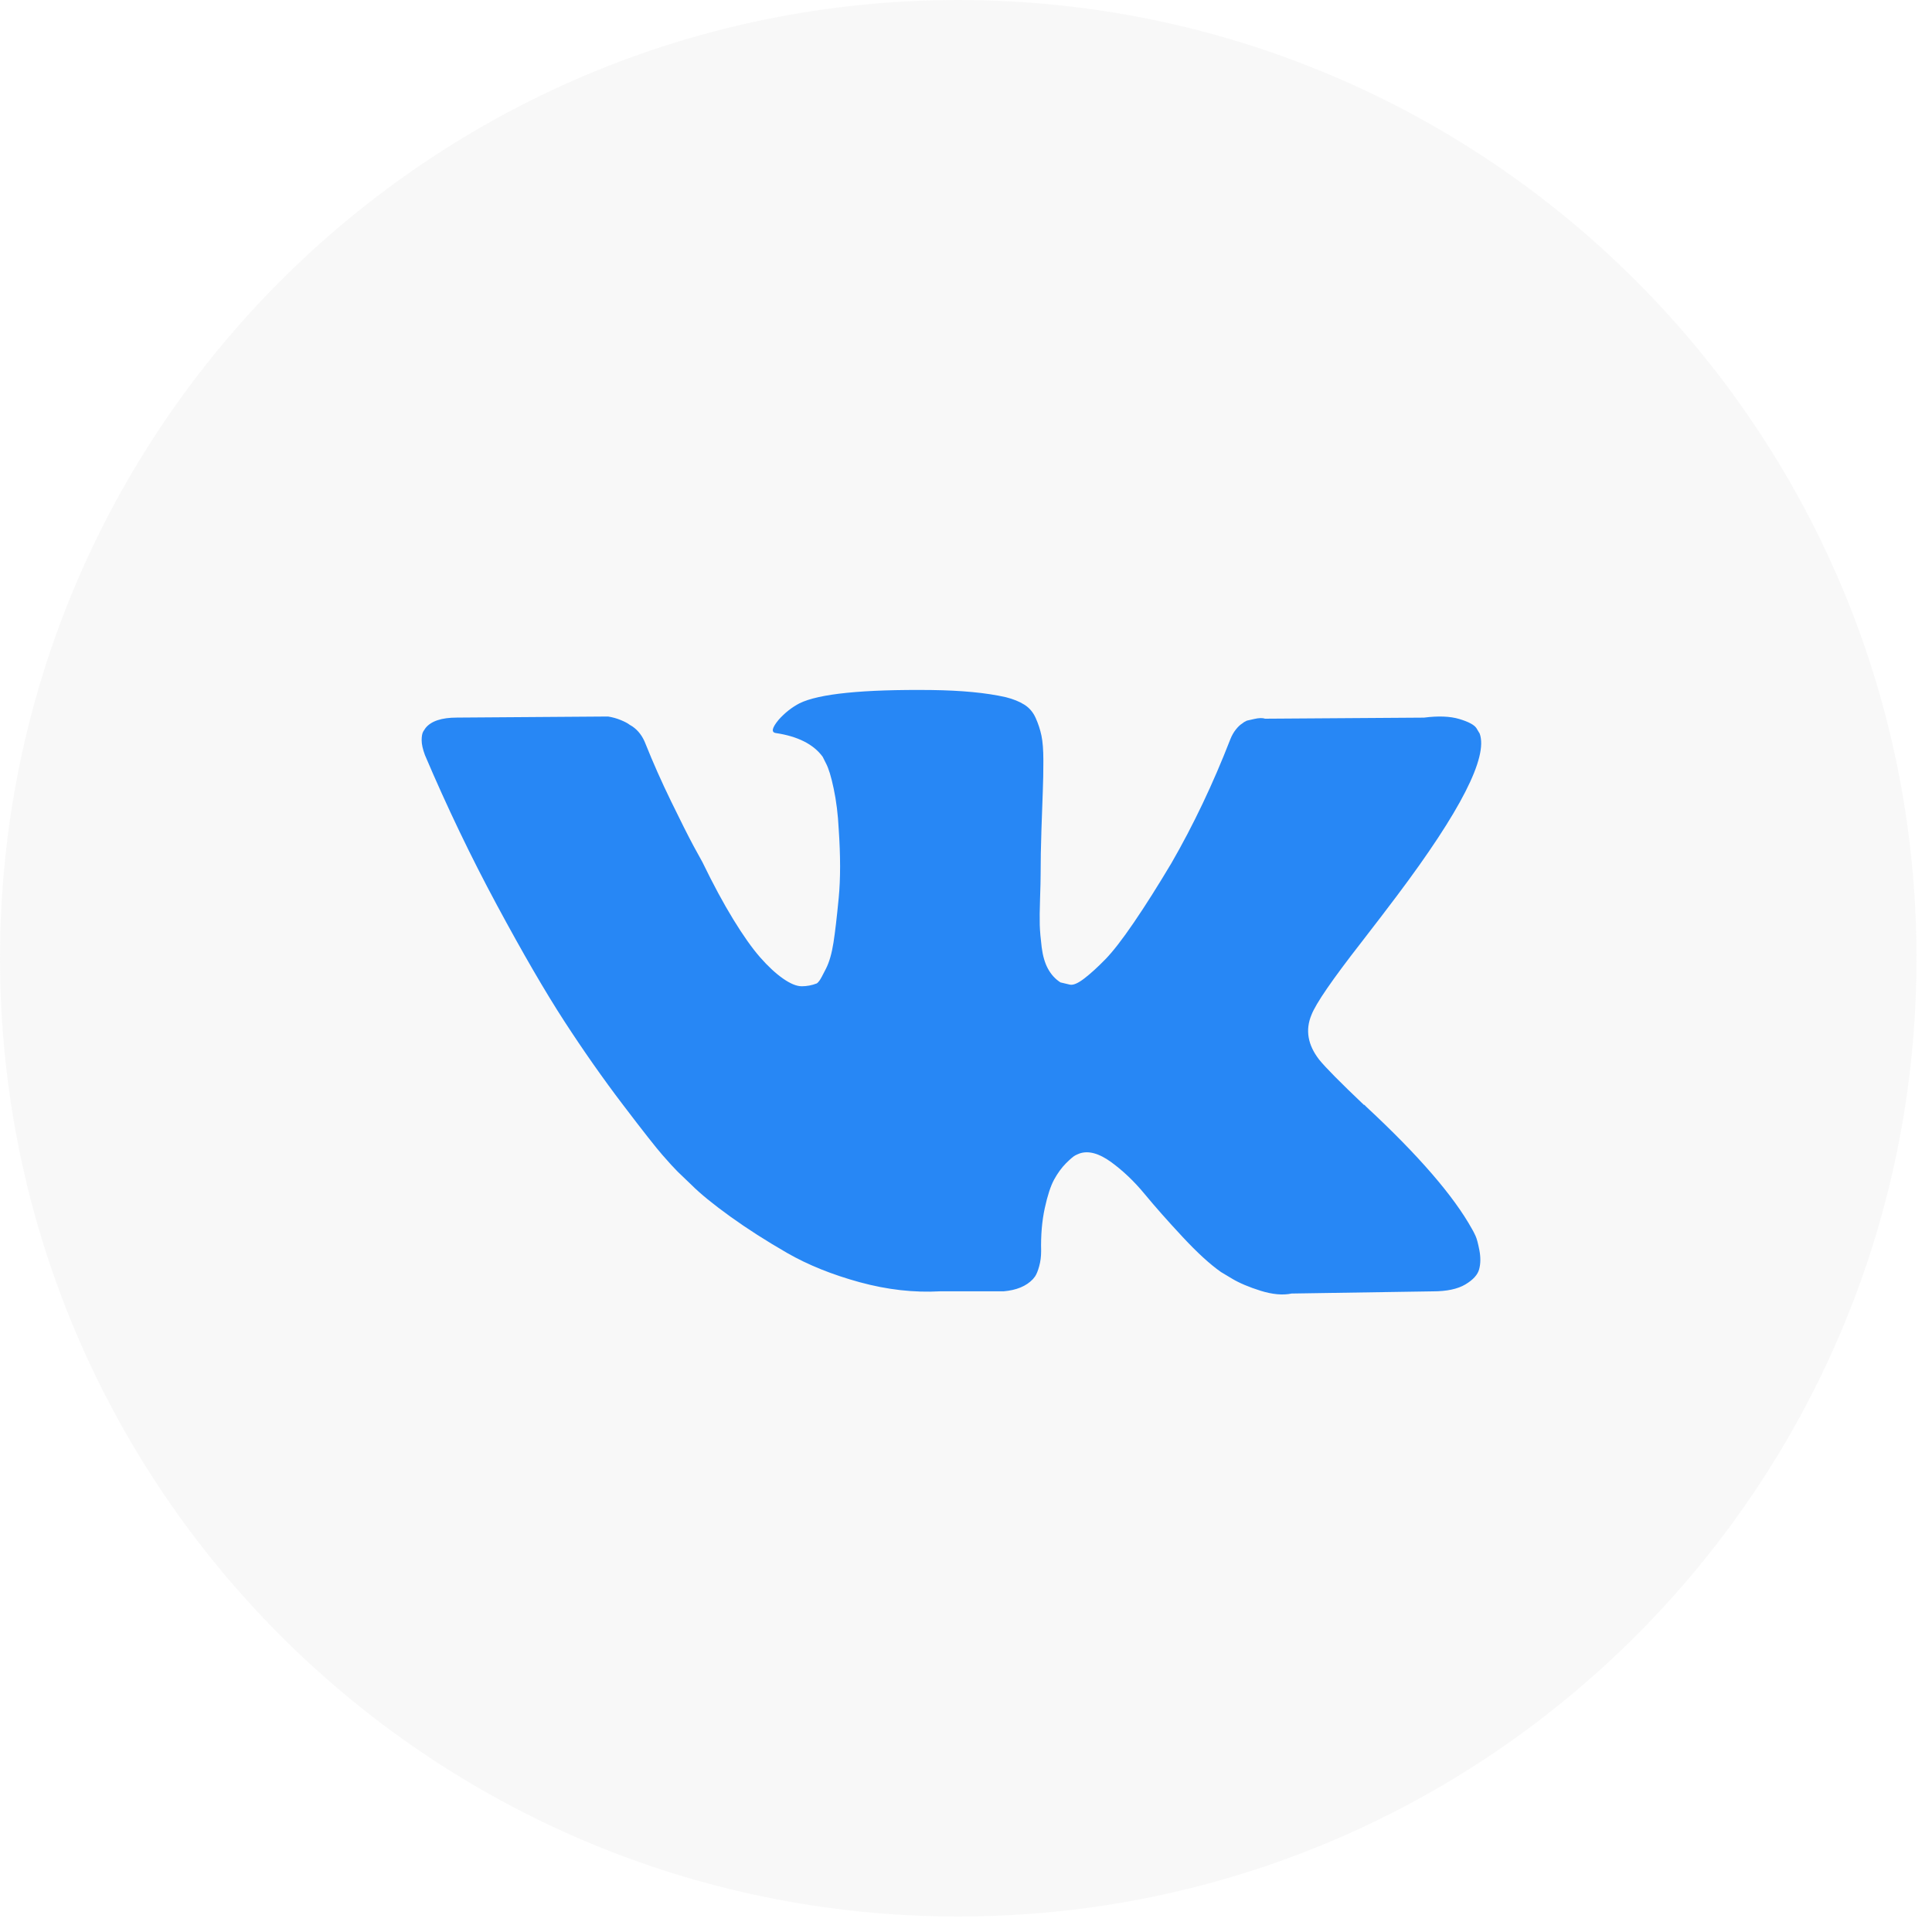
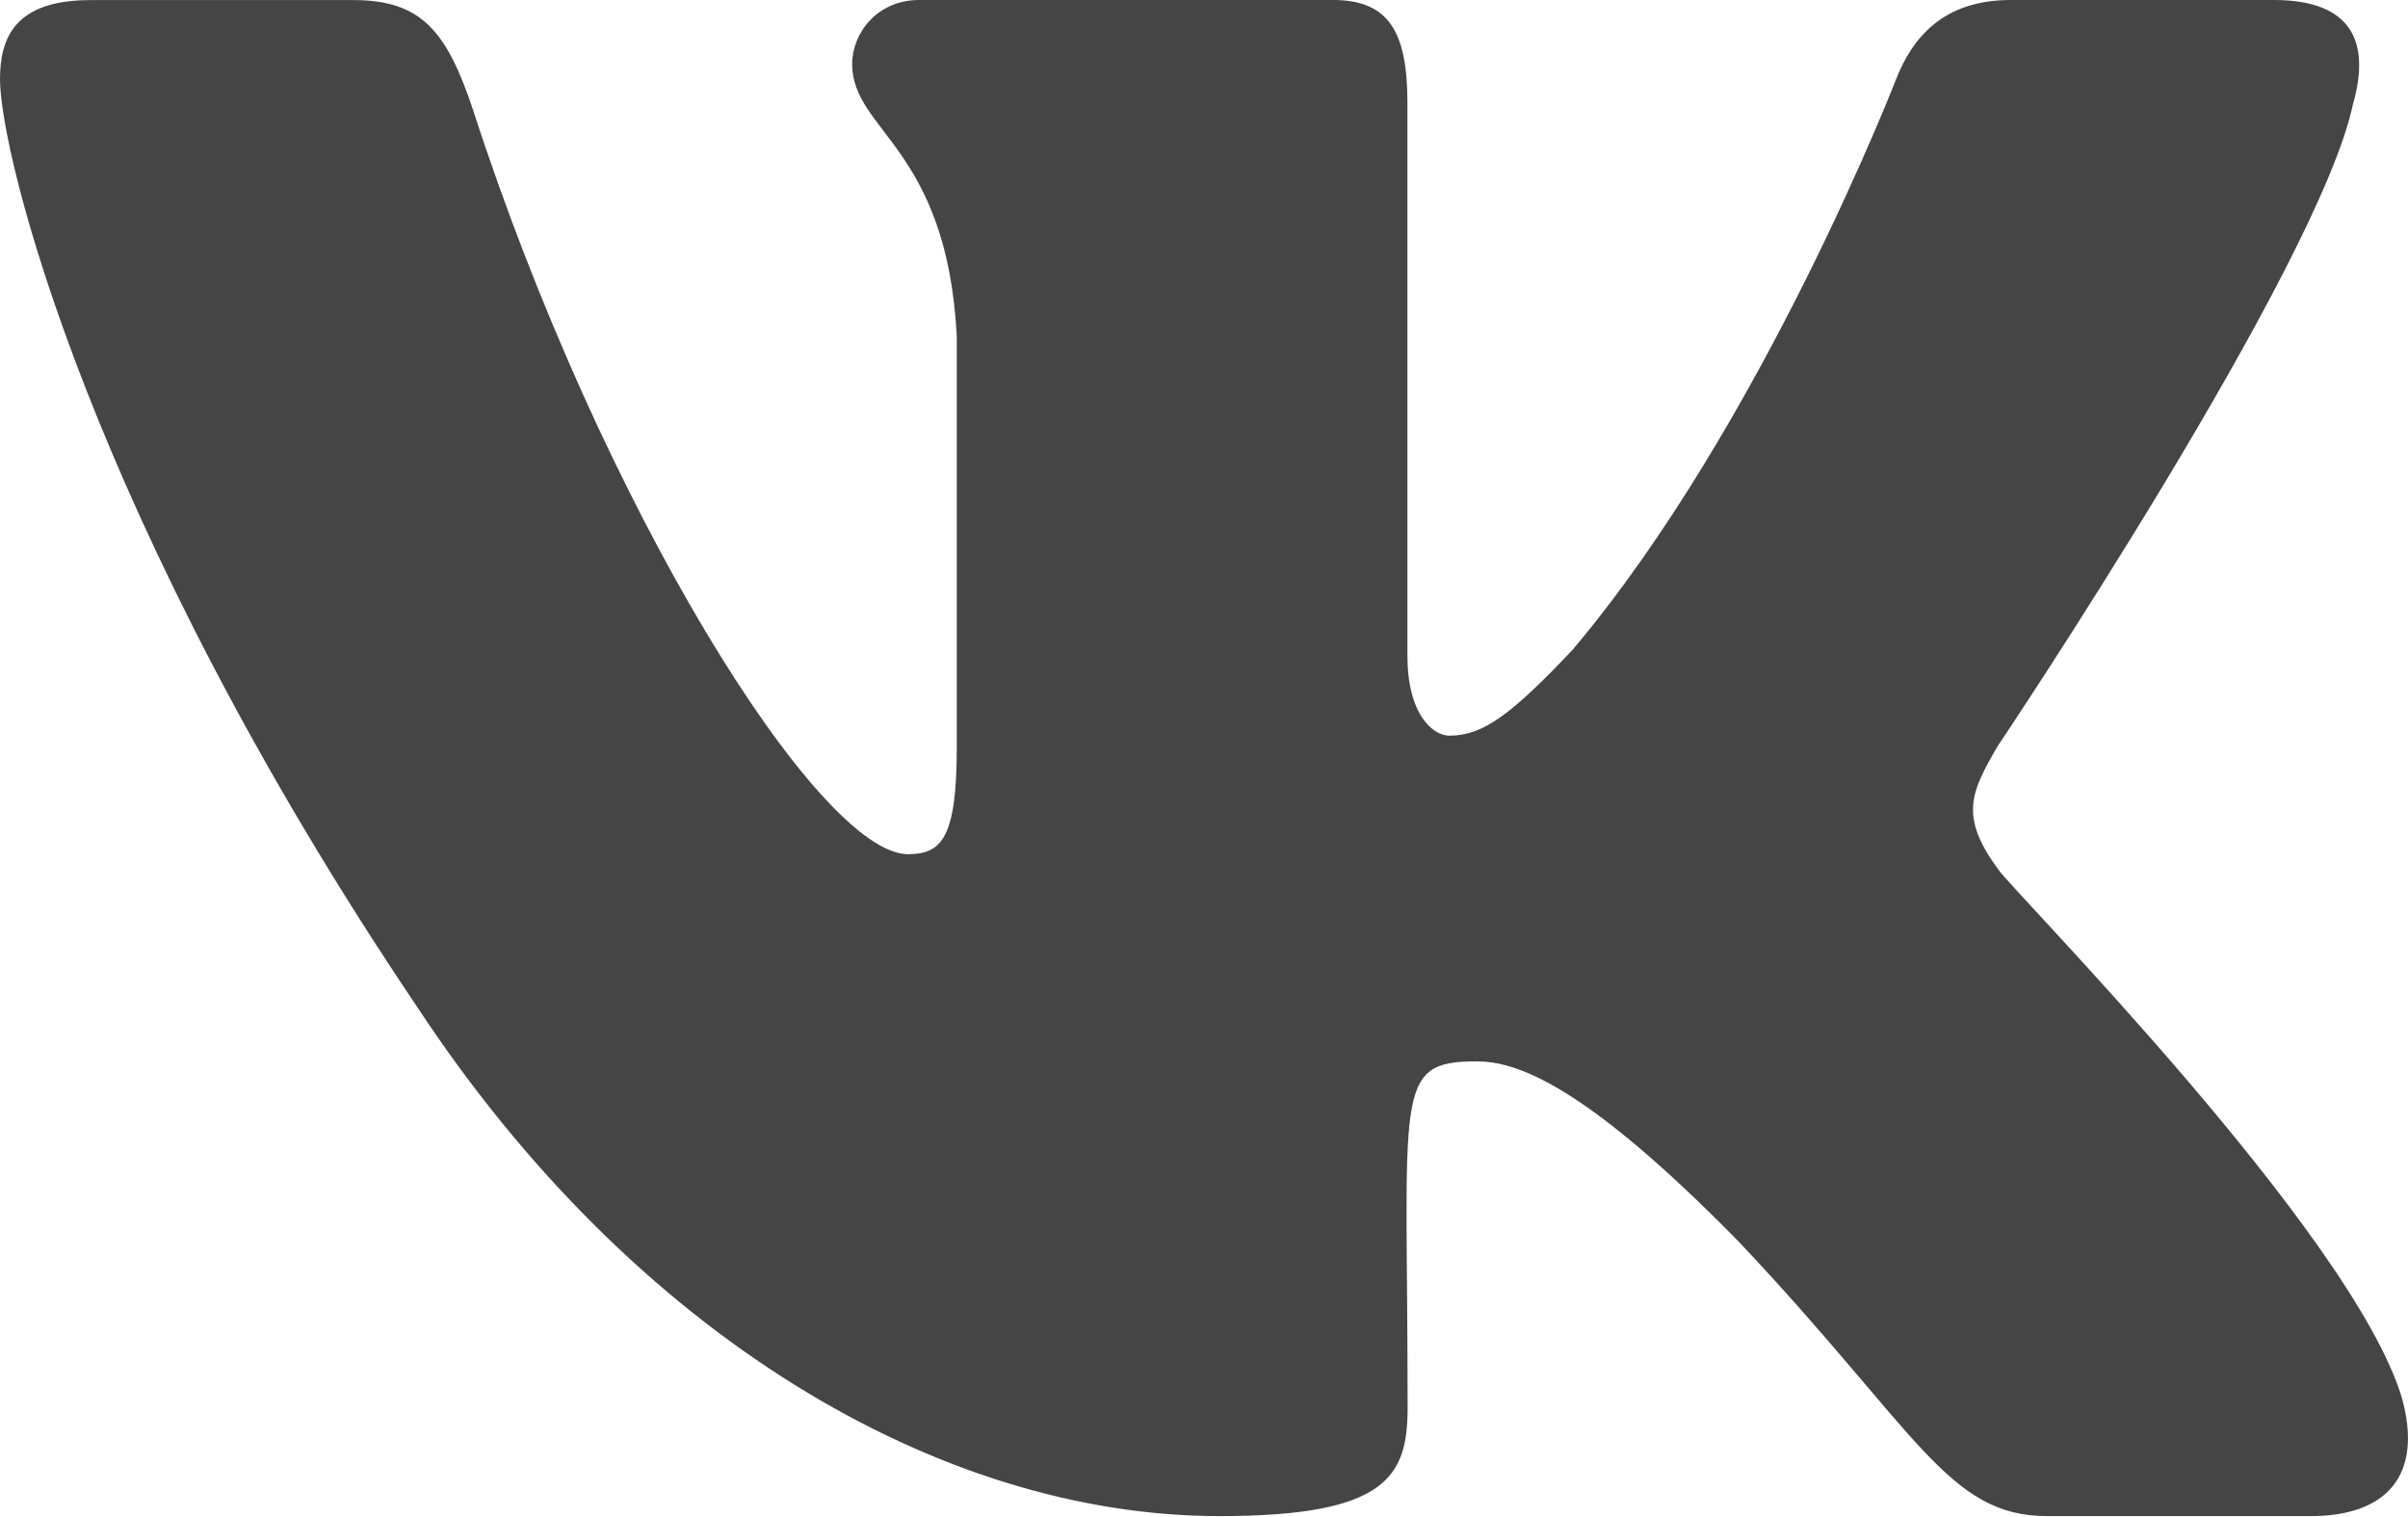
- <svg xmlns="http://www.w3.org/2000/svg" width="45" height="45" viewBox="0 0 45 45" fill="none">
-   <circle opacity="0.5" cx="22.32" cy="22.32" r="22.32" fill="#F2F2F2" />
-   <path d="M34.368 28.786C34.339 28.722 34.311 28.668 34.285 28.625C33.857 27.854 33.038 26.908 31.831 25.786L31.805 25.76L31.793 25.747L31.78 25.734H31.767C31.218 25.212 30.871 24.861 30.726 24.681C30.46 24.338 30.4 23.991 30.546 23.64C30.648 23.374 31.034 22.814 31.702 21.957C32.053 21.503 32.332 21.139 32.537 20.865C34.019 18.894 34.662 17.635 34.465 17.087L34.388 16.959C34.337 16.882 34.204 16.811 33.99 16.747C33.776 16.683 33.502 16.672 33.167 16.715L29.467 16.74C29.407 16.719 29.322 16.721 29.21 16.747C29.099 16.773 29.043 16.785 29.043 16.785L28.979 16.818L28.927 16.856C28.885 16.882 28.837 16.927 28.786 16.991C28.735 17.055 28.692 17.13 28.658 17.216C28.255 18.253 27.797 19.216 27.283 20.107C26.966 20.638 26.675 21.099 26.409 21.488C26.143 21.878 25.921 22.165 25.741 22.349C25.561 22.533 25.398 22.681 25.253 22.792C25.107 22.904 24.996 22.951 24.919 22.934C24.842 22.916 24.769 22.899 24.7 22.882C24.58 22.805 24.484 22.7 24.411 22.567C24.338 22.435 24.289 22.267 24.263 22.066C24.238 21.865 24.223 21.692 24.218 21.546C24.214 21.4 24.216 21.195 24.225 20.929C24.234 20.663 24.238 20.484 24.238 20.389C24.238 20.064 24.244 19.71 24.257 19.329C24.27 18.948 24.28 18.646 24.289 18.424C24.298 18.201 24.302 17.965 24.302 17.717C24.302 17.468 24.287 17.274 24.257 17.132C24.227 16.991 24.182 16.854 24.122 16.721C24.062 16.588 23.974 16.485 23.859 16.413C23.743 16.34 23.599 16.282 23.428 16.239C22.974 16.136 22.396 16.081 21.694 16.072C20.101 16.055 19.077 16.158 18.623 16.381C18.443 16.475 18.28 16.603 18.135 16.766C17.98 16.954 17.959 17.057 18.07 17.074C18.584 17.151 18.948 17.335 19.162 17.627L19.239 17.781C19.299 17.892 19.36 18.09 19.419 18.372C19.479 18.655 19.518 18.967 19.535 19.31C19.578 19.935 19.578 20.471 19.535 20.916C19.492 21.361 19.452 21.708 19.413 21.957C19.374 22.205 19.317 22.407 19.239 22.561C19.162 22.715 19.111 22.809 19.085 22.843C19.059 22.878 19.038 22.899 19.021 22.907C18.91 22.95 18.794 22.972 18.674 22.972C18.554 22.972 18.409 22.912 18.237 22.792C18.066 22.672 17.888 22.507 17.704 22.297C17.52 22.087 17.312 21.794 17.081 21.417C16.85 21.04 16.61 20.595 16.361 20.081L16.156 19.708C16.027 19.468 15.852 19.119 15.629 18.661C15.406 18.203 15.209 17.759 15.038 17.331C14.97 17.151 14.867 17.014 14.73 16.92L14.665 16.881C14.623 16.847 14.554 16.811 14.46 16.772C14.366 16.733 14.267 16.706 14.164 16.689L10.644 16.714C10.284 16.714 10.04 16.796 9.911 16.958L9.86 17.035C9.834 17.078 9.821 17.147 9.821 17.241C9.821 17.335 9.847 17.451 9.898 17.588C10.412 18.796 10.971 19.961 11.575 21.083C12.179 22.205 12.704 23.109 13.149 23.794C13.594 24.479 14.048 25.126 14.511 25.734C14.973 26.342 15.28 26.732 15.43 26.903C15.58 27.075 15.697 27.203 15.783 27.289L16.104 27.597C16.31 27.803 16.612 28.049 17.01 28.336C17.409 28.623 17.85 28.905 18.334 29.184C18.818 29.462 19.381 29.689 20.023 29.865C20.666 30.041 21.291 30.111 21.899 30.077H23.377C23.677 30.051 23.904 29.957 24.058 29.794L24.109 29.73C24.143 29.679 24.176 29.599 24.205 29.492C24.235 29.385 24.25 29.267 24.25 29.139C24.241 28.771 24.27 28.439 24.334 28.143C24.398 27.848 24.471 27.625 24.552 27.475C24.634 27.326 24.726 27.199 24.828 27.096C24.931 26.994 25.004 26.931 25.047 26.91C25.09 26.889 25.124 26.874 25.15 26.865C25.355 26.797 25.597 26.863 25.876 27.064C26.154 27.266 26.416 27.514 26.66 27.81C26.904 28.105 27.197 28.437 27.54 28.805C27.883 29.174 28.182 29.448 28.439 29.628L28.696 29.782C28.868 29.885 29.09 29.979 29.364 30.065C29.638 30.15 29.878 30.172 30.084 30.129L33.373 30.078C33.698 30.078 33.952 30.024 34.131 29.917C34.311 29.81 34.418 29.692 34.452 29.564C34.487 29.435 34.489 29.289 34.459 29.127C34.428 28.964 34.398 28.85 34.368 28.786Z" fill="#2787F5" />
+ <svg xmlns="http://www.w3.org/2000/svg" width="27" height="17" viewBox="0 0 27 17" fill="none">
+   <path d="M22.405 9.748C21.969 9.153 22.093 8.889 22.405 8.357C22.411 8.351 26.014 2.976 26.386 1.154L26.388 1.152C26.572 0.488 26.388 0 25.496 0H22.544C21.792 0 21.445 0.419 21.26 0.888C21.26 0.888 19.757 4.771 17.631 7.288C16.944 8.015 16.627 8.249 16.252 8.249C16.068 8.249 15.781 8.015 15.781 7.351V1.152C15.781 0.356 15.57 0 14.948 0H10.306C9.835 0 9.555 0.372 9.555 0.718C9.555 1.473 10.618 1.647 10.728 3.772V8.382C10.728 9.393 10.559 9.578 10.182 9.578C9.178 9.578 6.742 5.679 5.299 1.217C5.008 0.351 4.723 0.001 3.966 0.001H1.013C0.17 0.001 0 0.42 0 0.889C0 1.717 1.004 5.835 4.667 11.275C7.108 14.988 10.546 17 13.674 17C15.554 17 15.783 16.553 15.783 15.784C15.783 12.236 15.613 11.901 16.555 11.901C16.991 11.901 17.743 12.134 19.498 13.925C21.504 16.049 21.834 17 22.956 17H25.909C26.75 17 27.176 16.553 26.931 15.672C26.37 13.817 22.576 10.003 22.405 9.748Z" fill="#454545" />
</svg>
